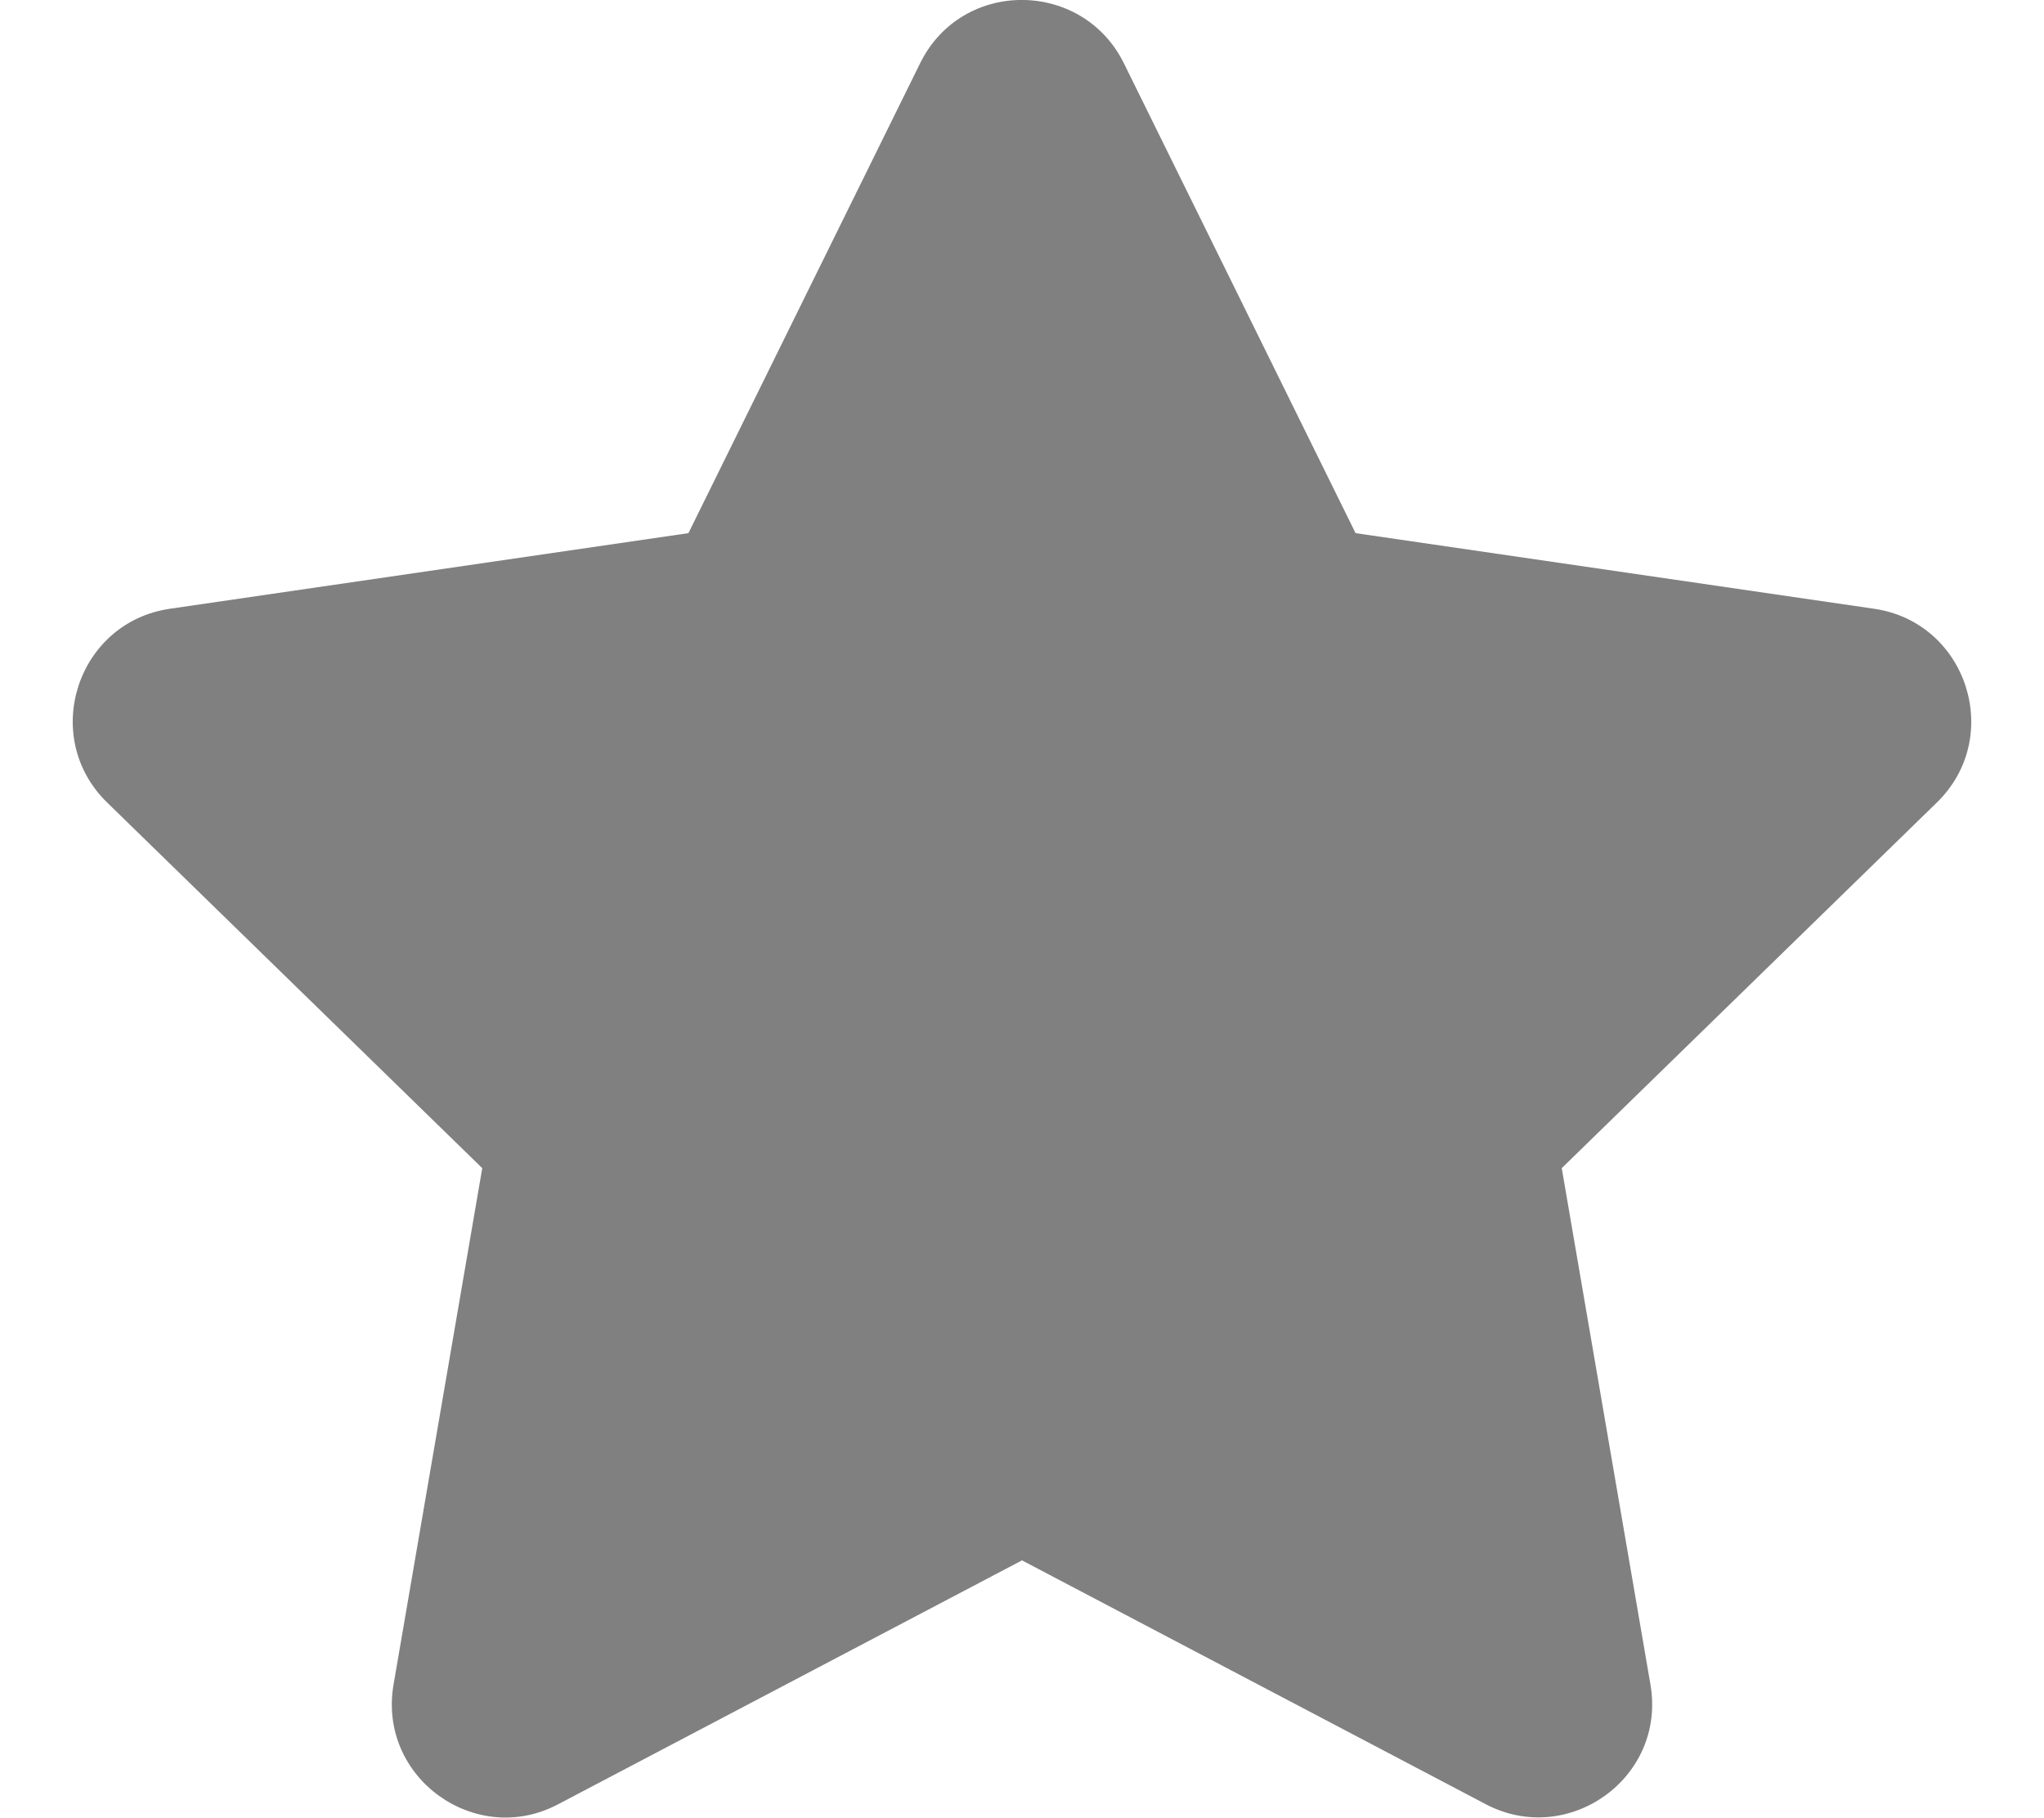
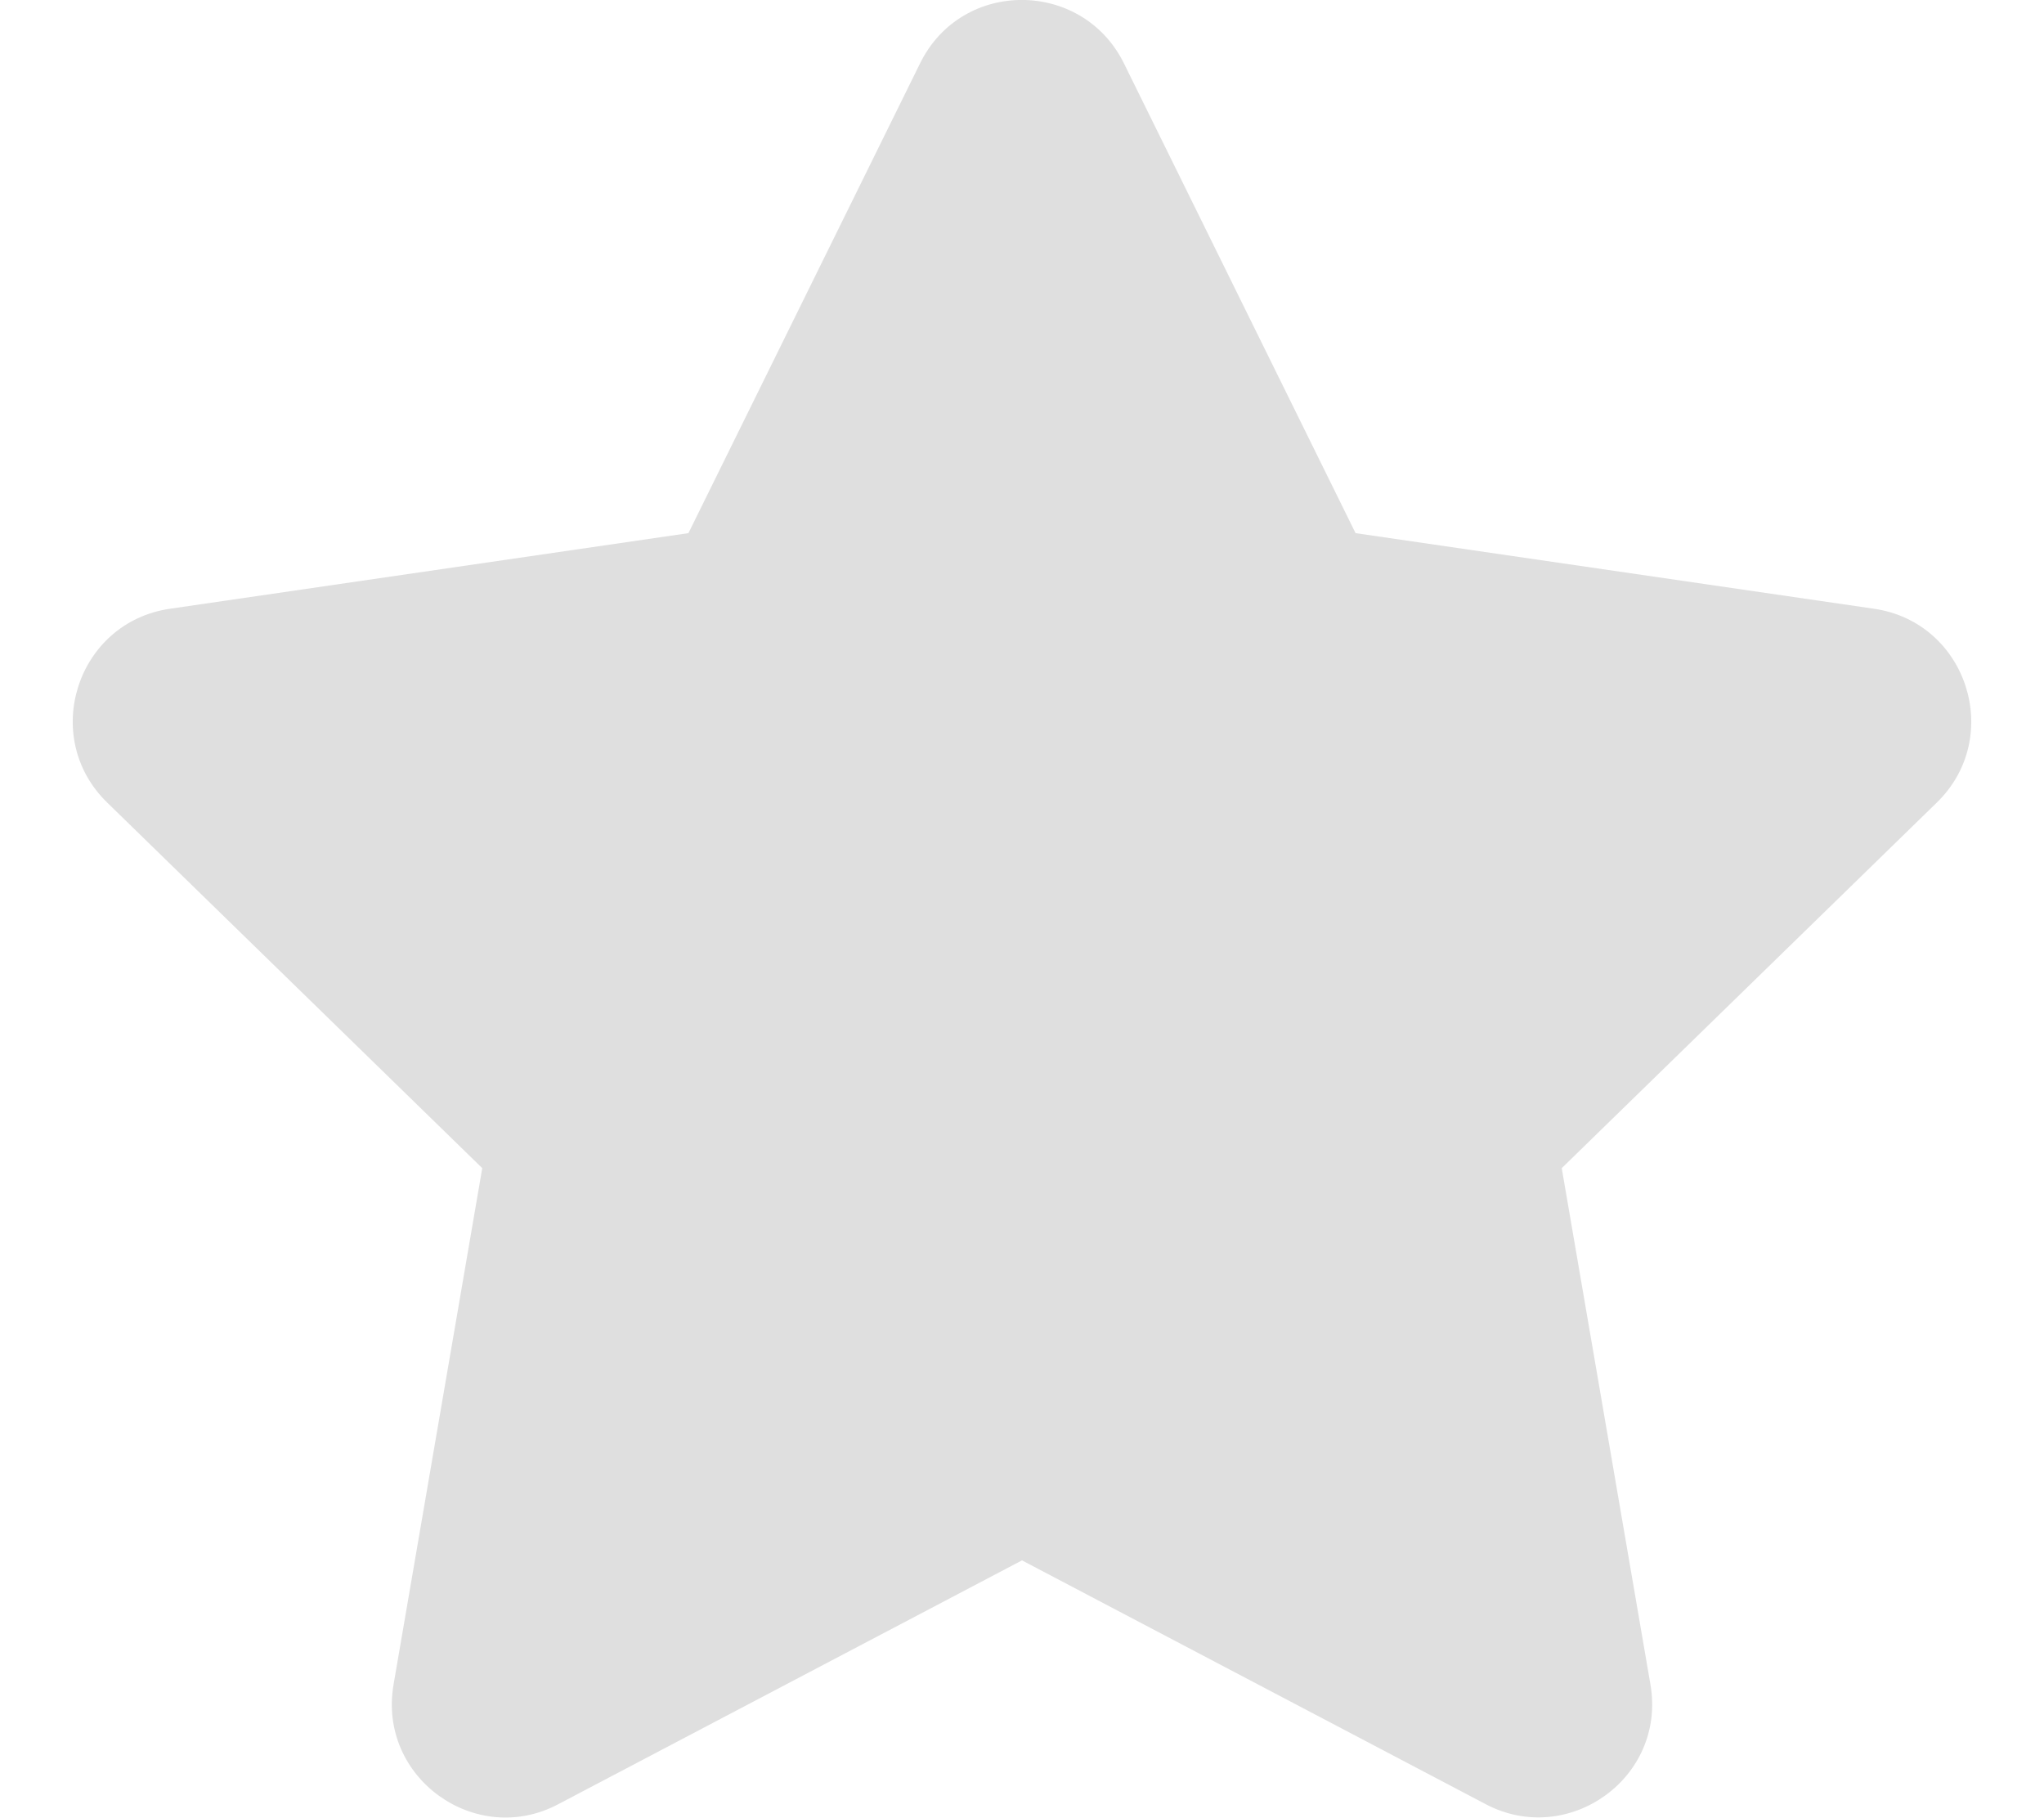
<svg xmlns="http://www.w3.org/2000/svg" aria-hidden="true" focusable="false" data-prefix="fas" data-icon="star" class="svg-inline--fa fa-star fa-w-18" role="img" viewBox="0 0 576 512">
-   <path fill="grey" d="M259.3 17.8L194 150.2 47.9 171.5c-26.2 3.8-36.7 36.1-17.7 54.6l105.7 103-25 145.5c-4.5 26.3 23.2 46 46.4 33.7L288 439.6l130.7 68.7c23.2 12.2 50.9-7.4 46.4-33.7l-25-145.5 105.7-103c19-18.5 8.5-50.8-17.7-54.6L382 150.2 316.7 17.8c-11.7-23.6-45.6-23.9-57.4 0z" />
+   <path fill="#dfdfdf" d="M259.3 17.8L194 150.2 47.9 171.5c-26.2 3.8-36.7 36.1-17.7 54.6l105.7 103-25 145.5c-4.5 26.3 23.2 46 46.4 33.7L288 439.6l130.7 68.7c23.2 12.2 50.9-7.4 46.4-33.7l-25-145.5 105.7-103c19-18.5 8.5-50.8-17.7-54.6L382 150.2 316.7 17.8c-11.7-23.6-45.6-23.9-57.4 0z" />
</svg>
